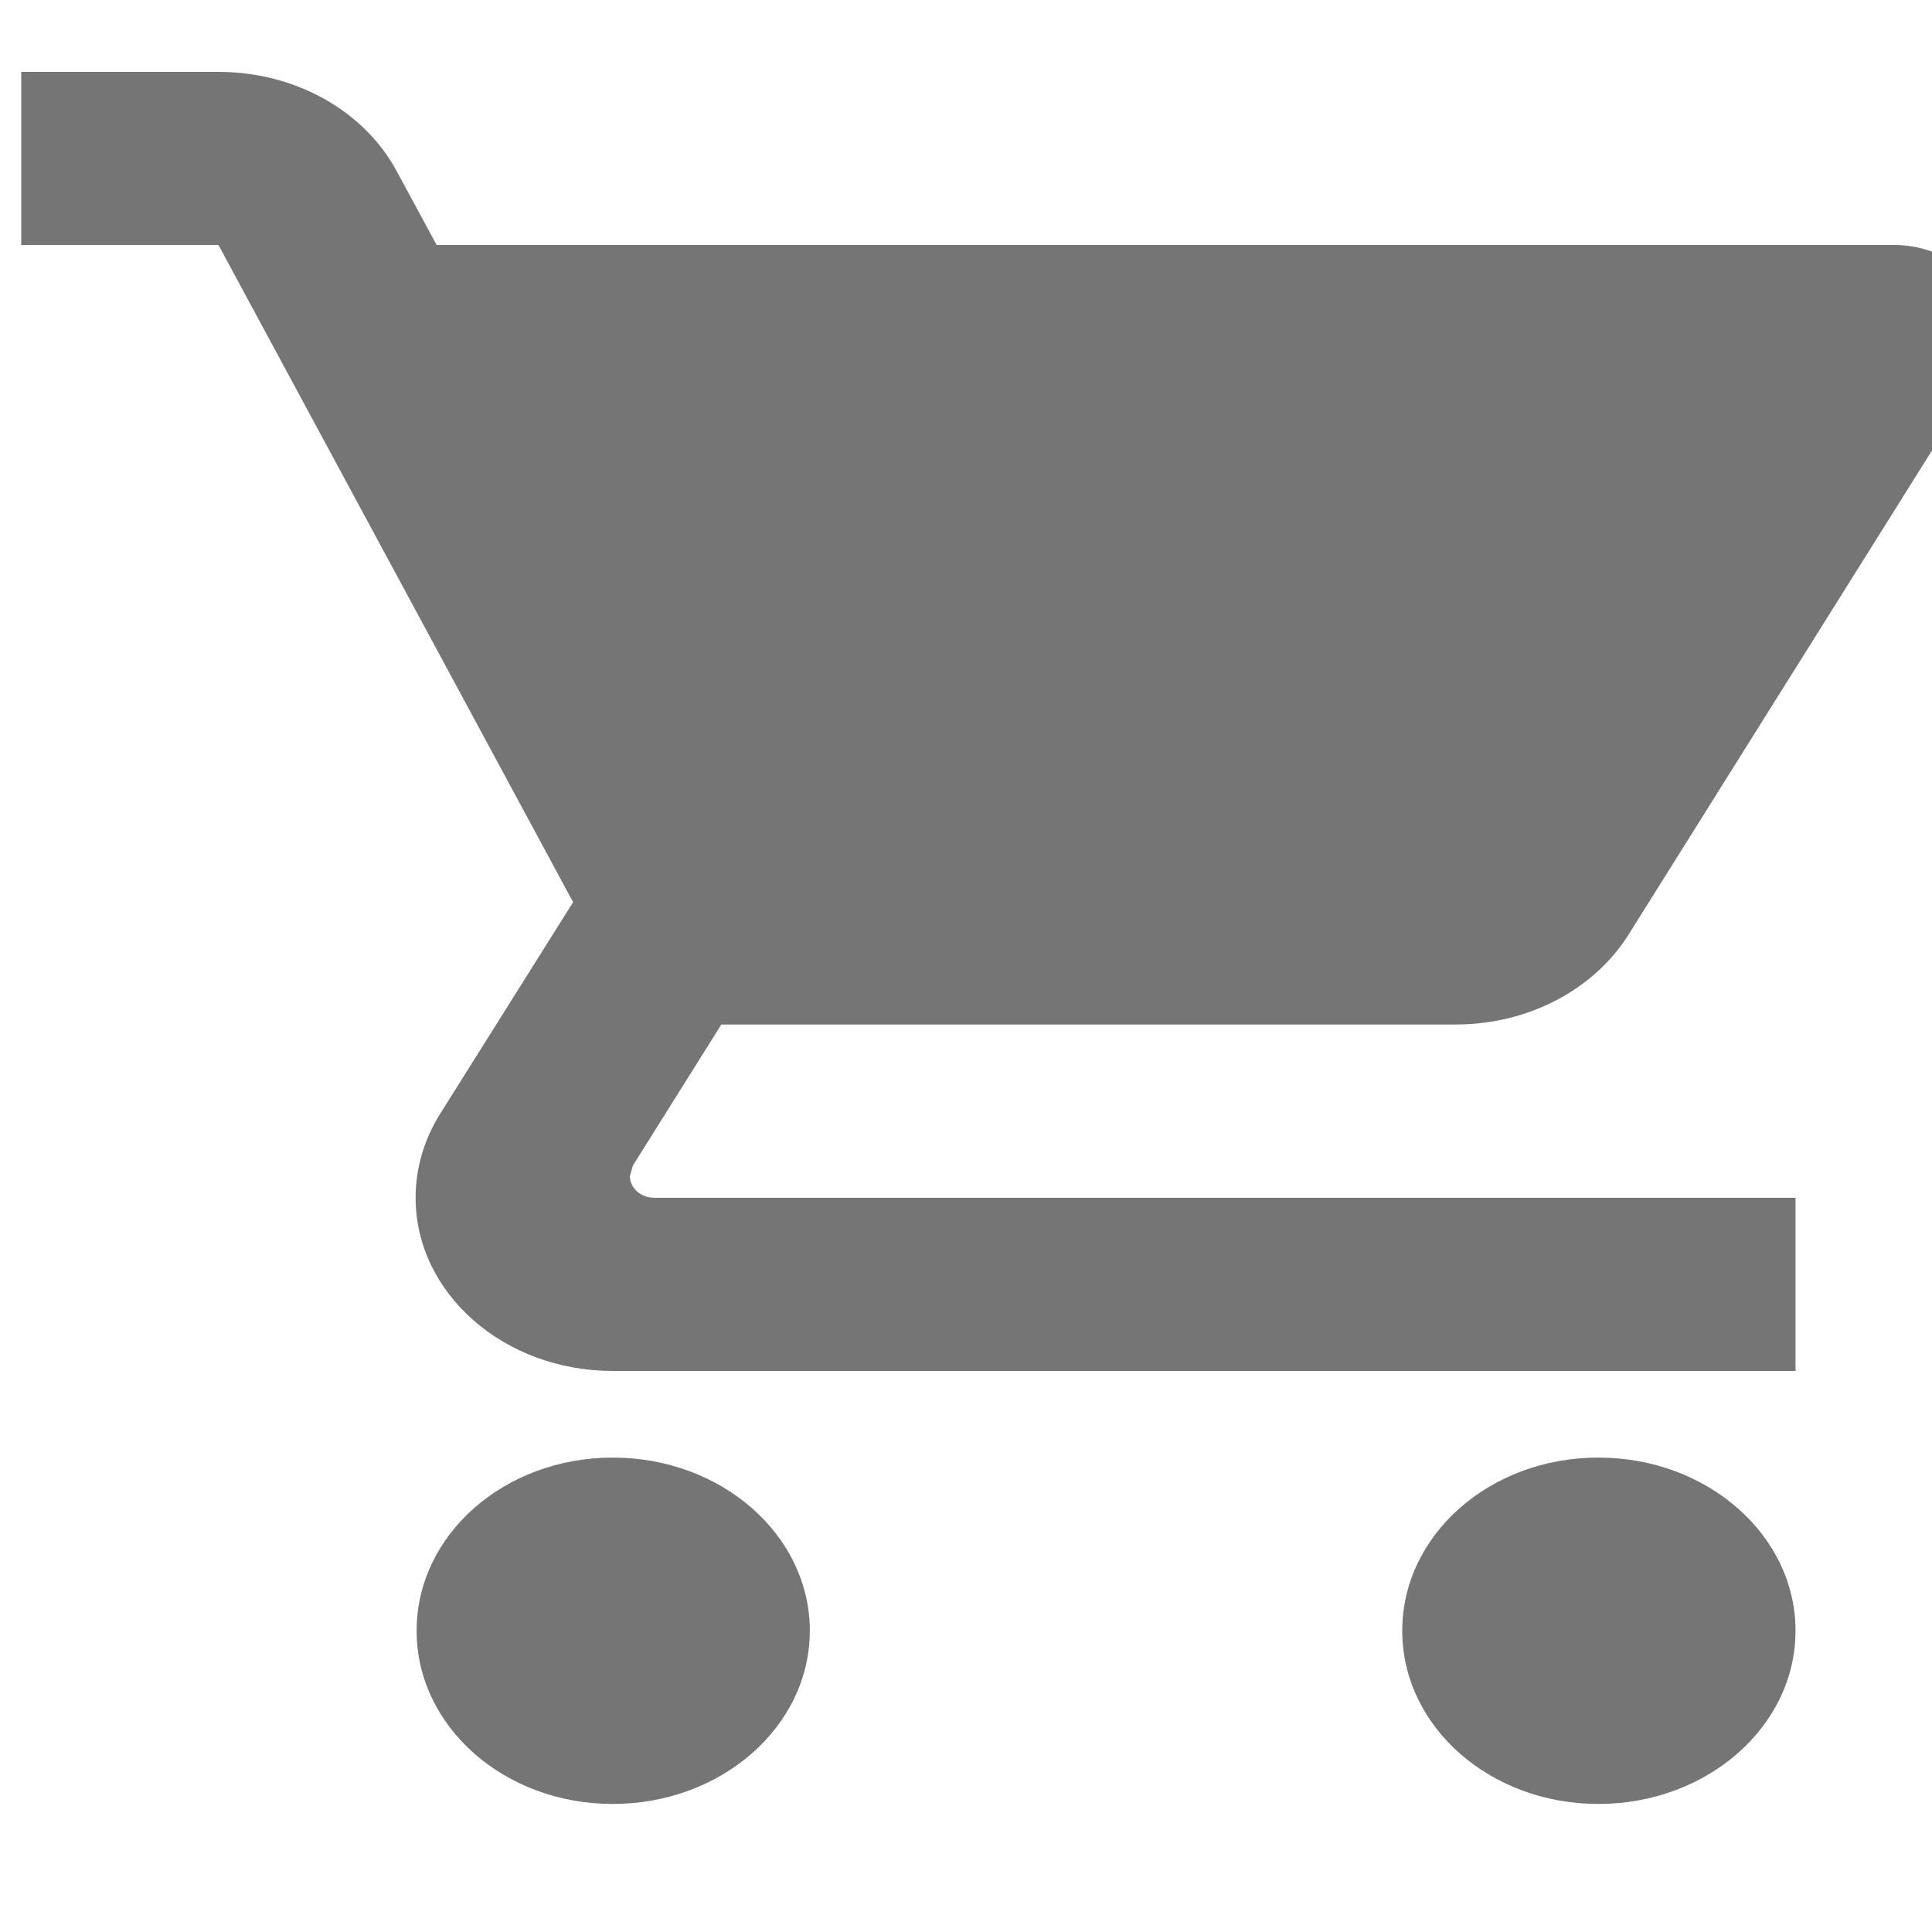
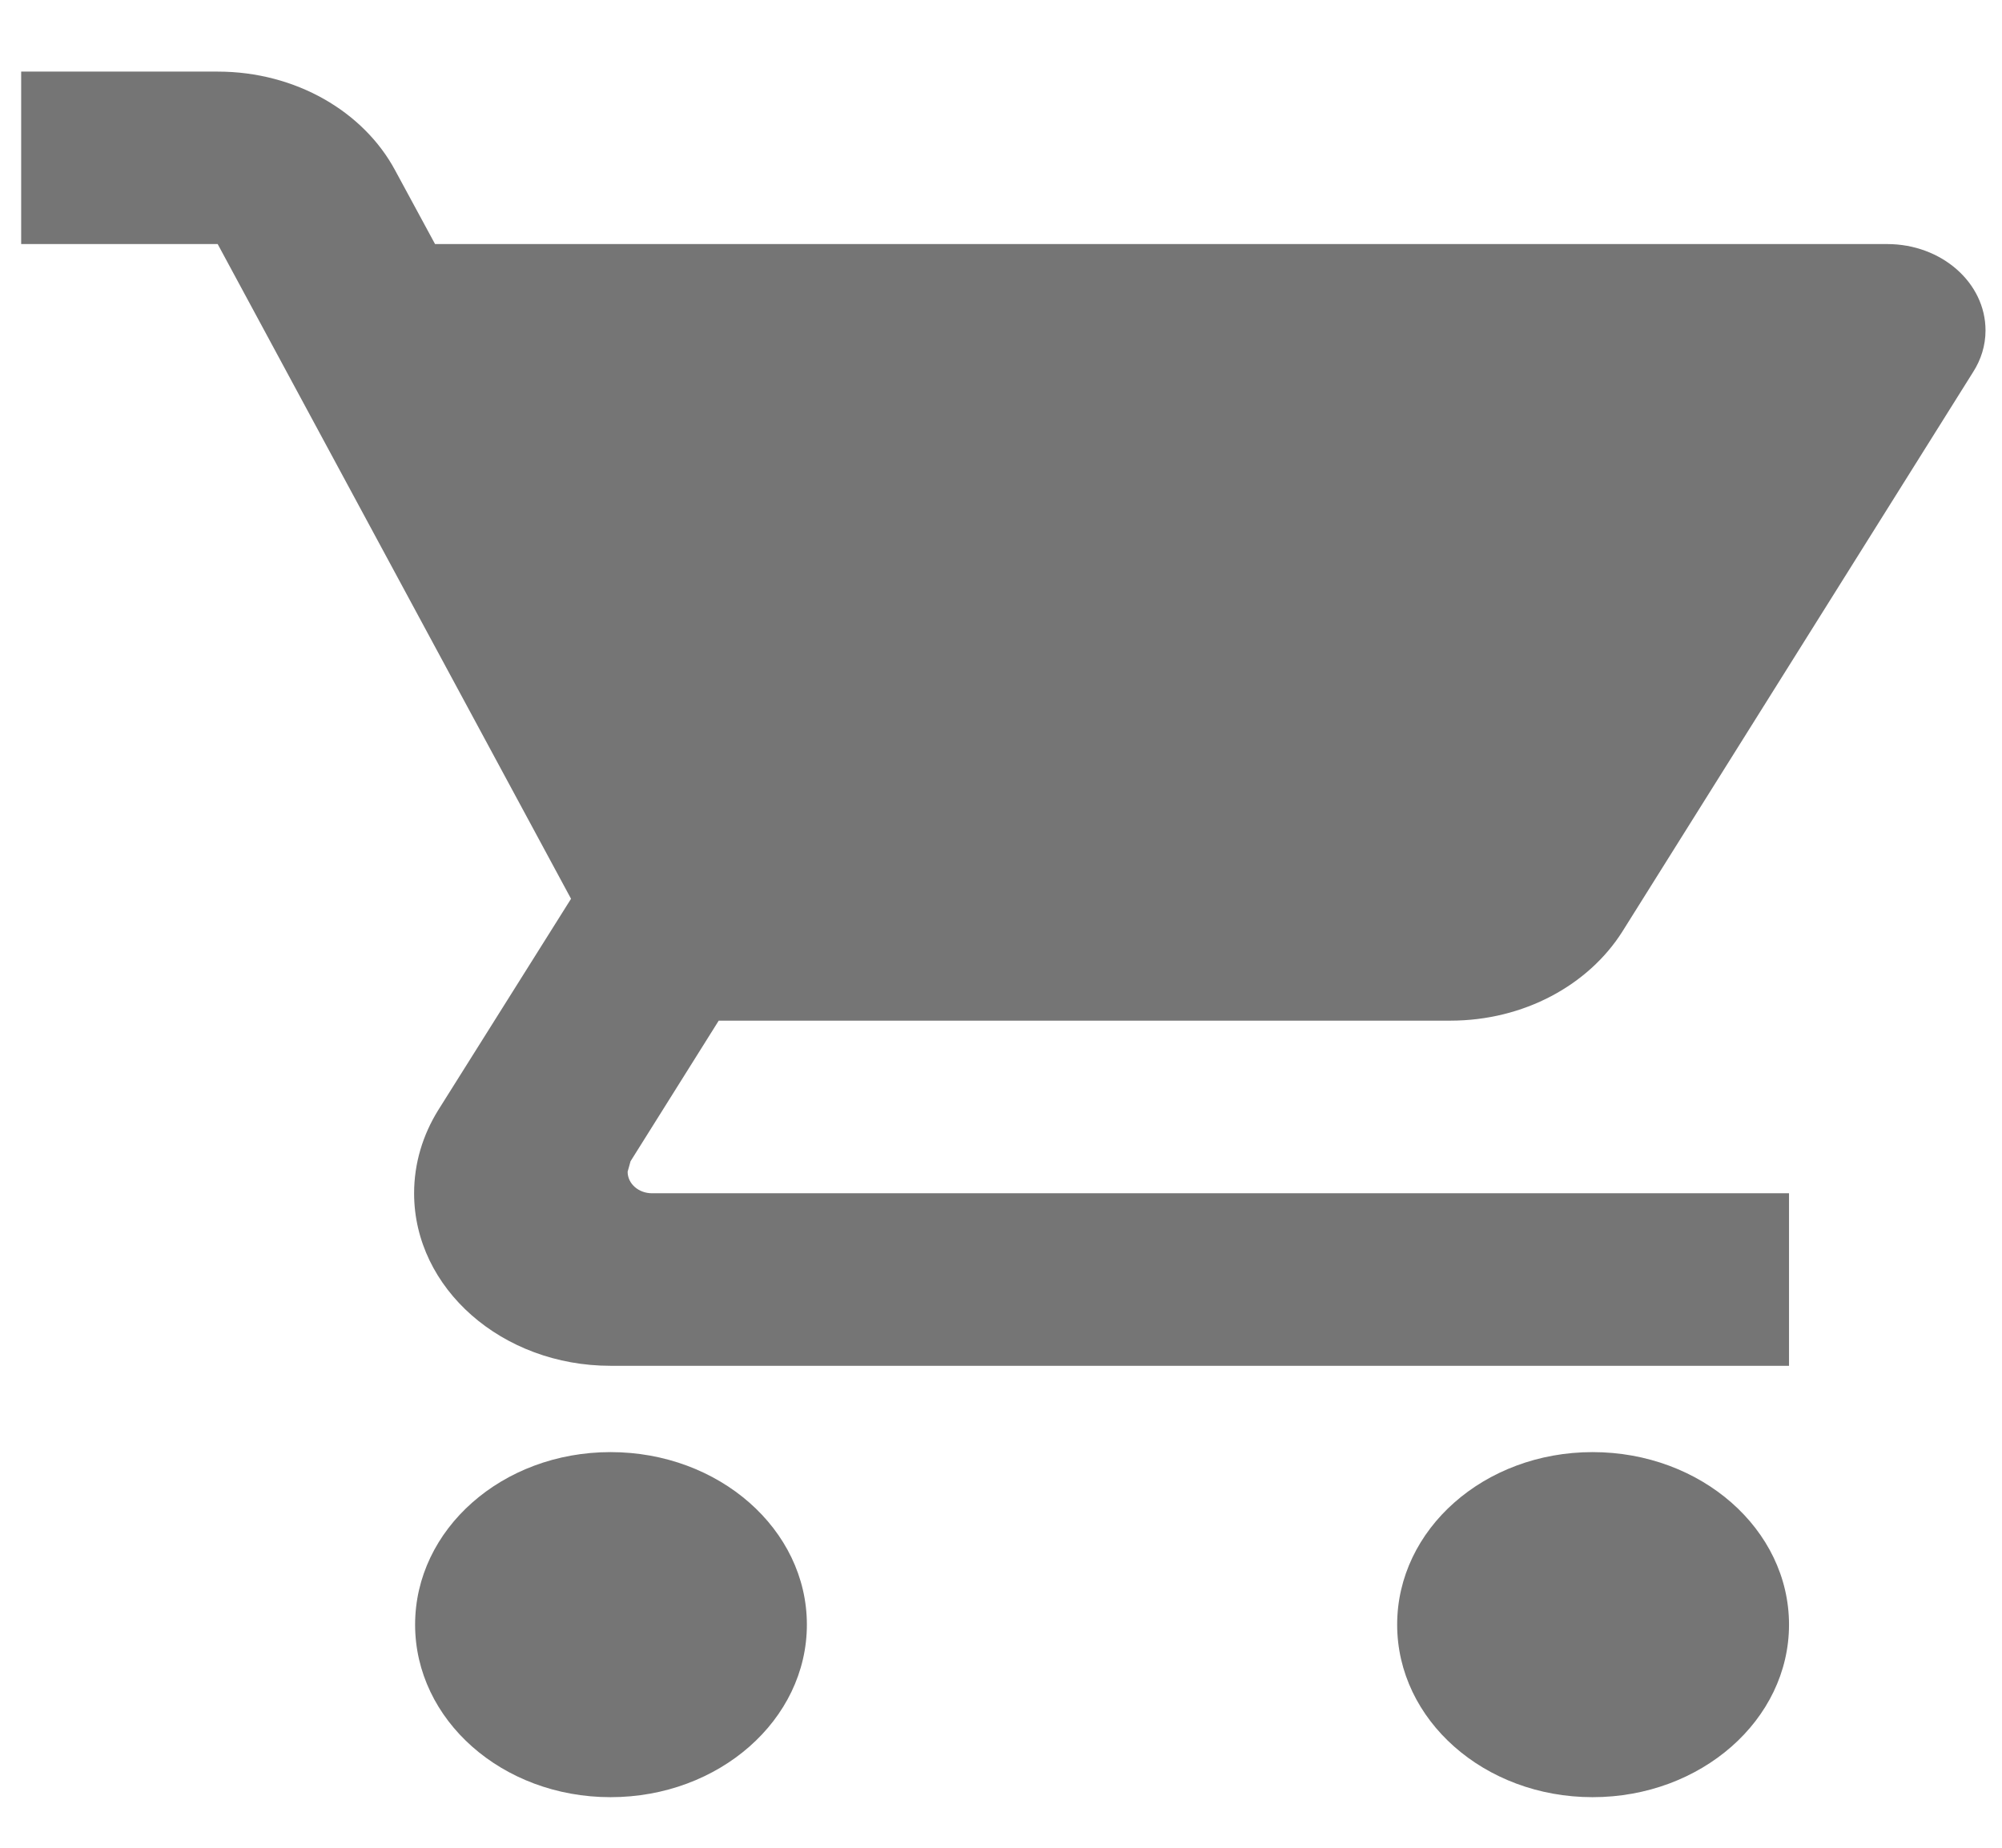
- <svg xmlns="http://www.w3.org/2000/svg" xmlns:xlink="http://www.w3.org/1999/xlink" width="25" height="25" viewBox="0 0 25 25" version="1.1">
+ <svg xmlns="http://www.w3.org/2000/svg" xmlns:xlink="http://www.w3.org/1999/xlink" width="26" height="24" viewBox="0 0 26 24" version="1.1">
  <g id="Canvas" transform="translate(-273 -1856)">
    <g id="PurchasesIcon" opacity="0.54">
      <use xlink:href="#path7_fill" transform="translate(273.275 1856.93)" />
    </g>
  </g>
  <defs>
    <path id="path7_fill" fill-rule="evenodd" d="M 7.654 17.931C 6.246 17.931 5.116 18.934 5.116 20.172C 5.116 21.409 6.246 22.413 7.654 22.413C 9.063 22.413 10.204 21.409 10.204 20.172C 10.204 18.934 9.063 17.931 7.654 17.931L 7.654 17.931ZM 20.408 17.931C 19 17.931 17.87 18.934 17.87 20.172C 17.87 21.409 19 22.413 20.408 22.413C 21.817 22.413 22.959 21.409 22.959 20.172C 22.959 18.934 21.817 17.931 20.408 17.931L 20.408 17.931ZM 2.552 0L 0 0L 0 2.24L 2.552 2.24L 7.141 10.744L 5.415 13.491C 5.216 13.812 5.103 14.18 5.103 14.569C 5.103 15.806 6.246 16.81 7.654 16.81L 22.959 16.81L 22.959 14.569L 8.193 14.569C 8.017 14.569 7.876 14.444 7.876 14.289L 7.914 14.153L 9.059 12.327L 18.56 12.327C 19.519 12.327 20.355 11.862 20.792 11.174L 25.35 3.902C 25.452 3.743 25.511 3.558 25.511 3.362C 25.511 2.742 24.939 2.24 24.234 2.24L 5.375 2.24L 4.857 1.283C 4.45 0.524 3.57 0 2.552 0L 2.552 0Z" />
  </defs>
</svg>
